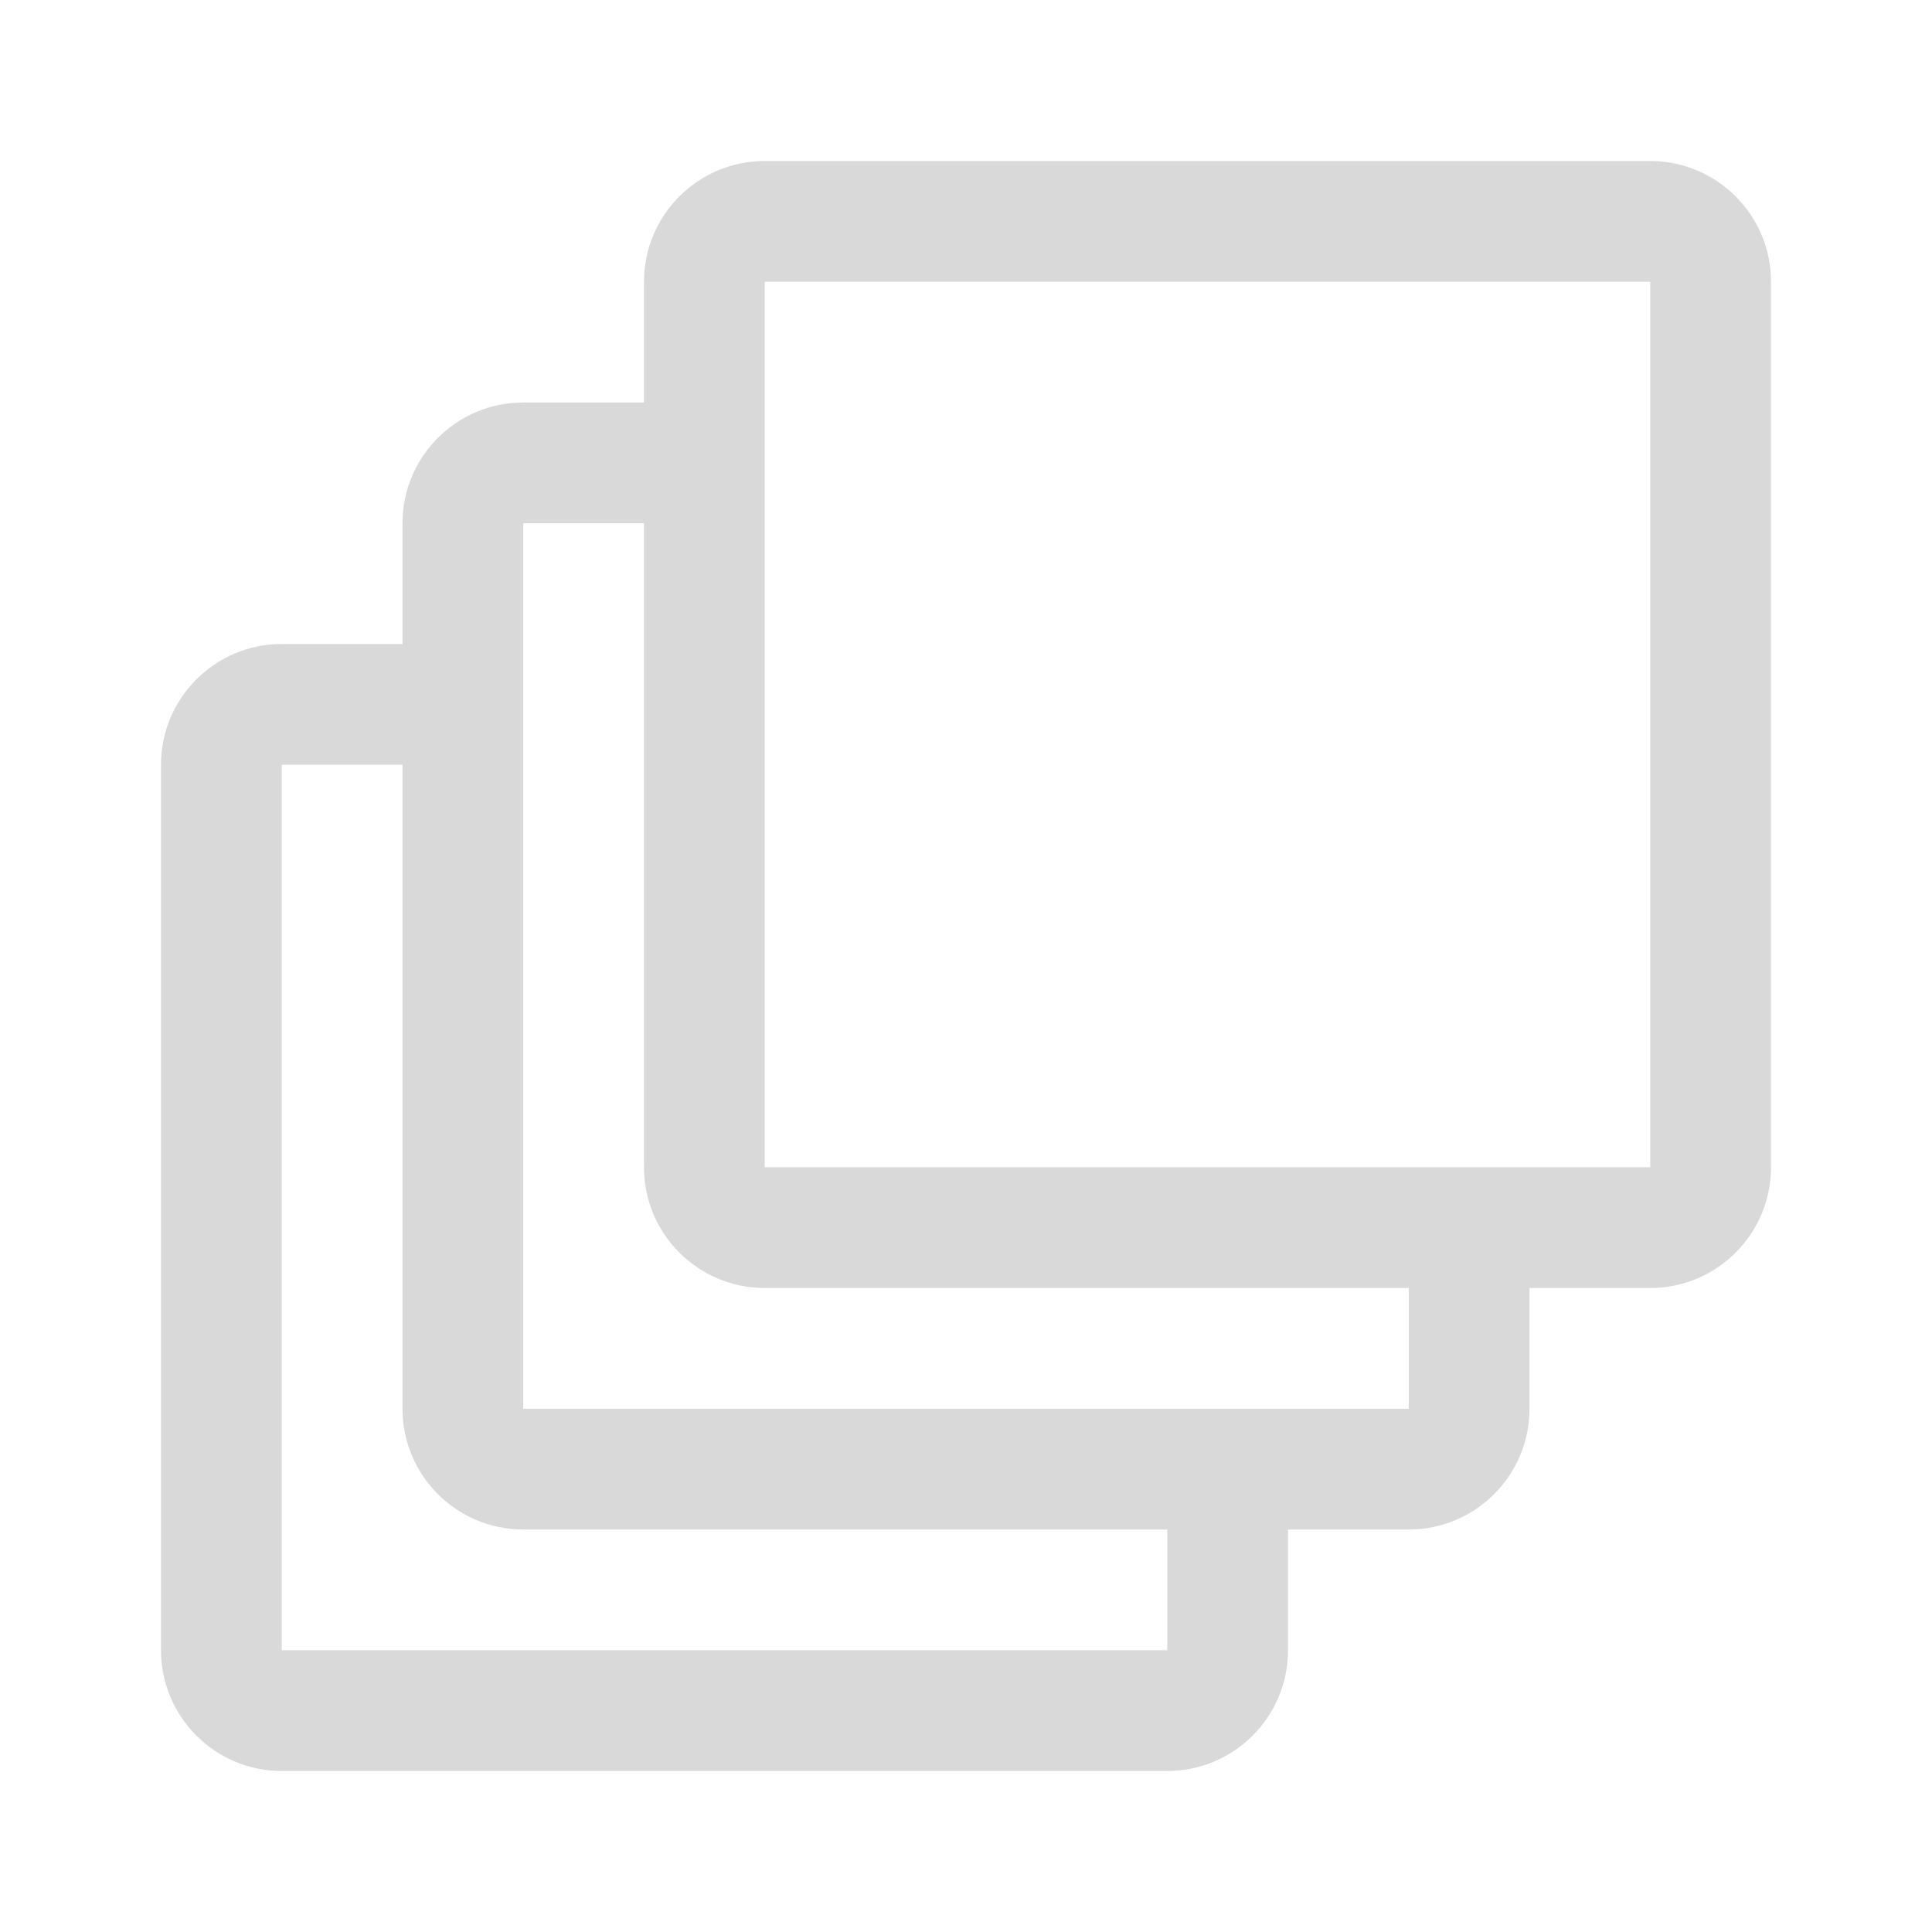
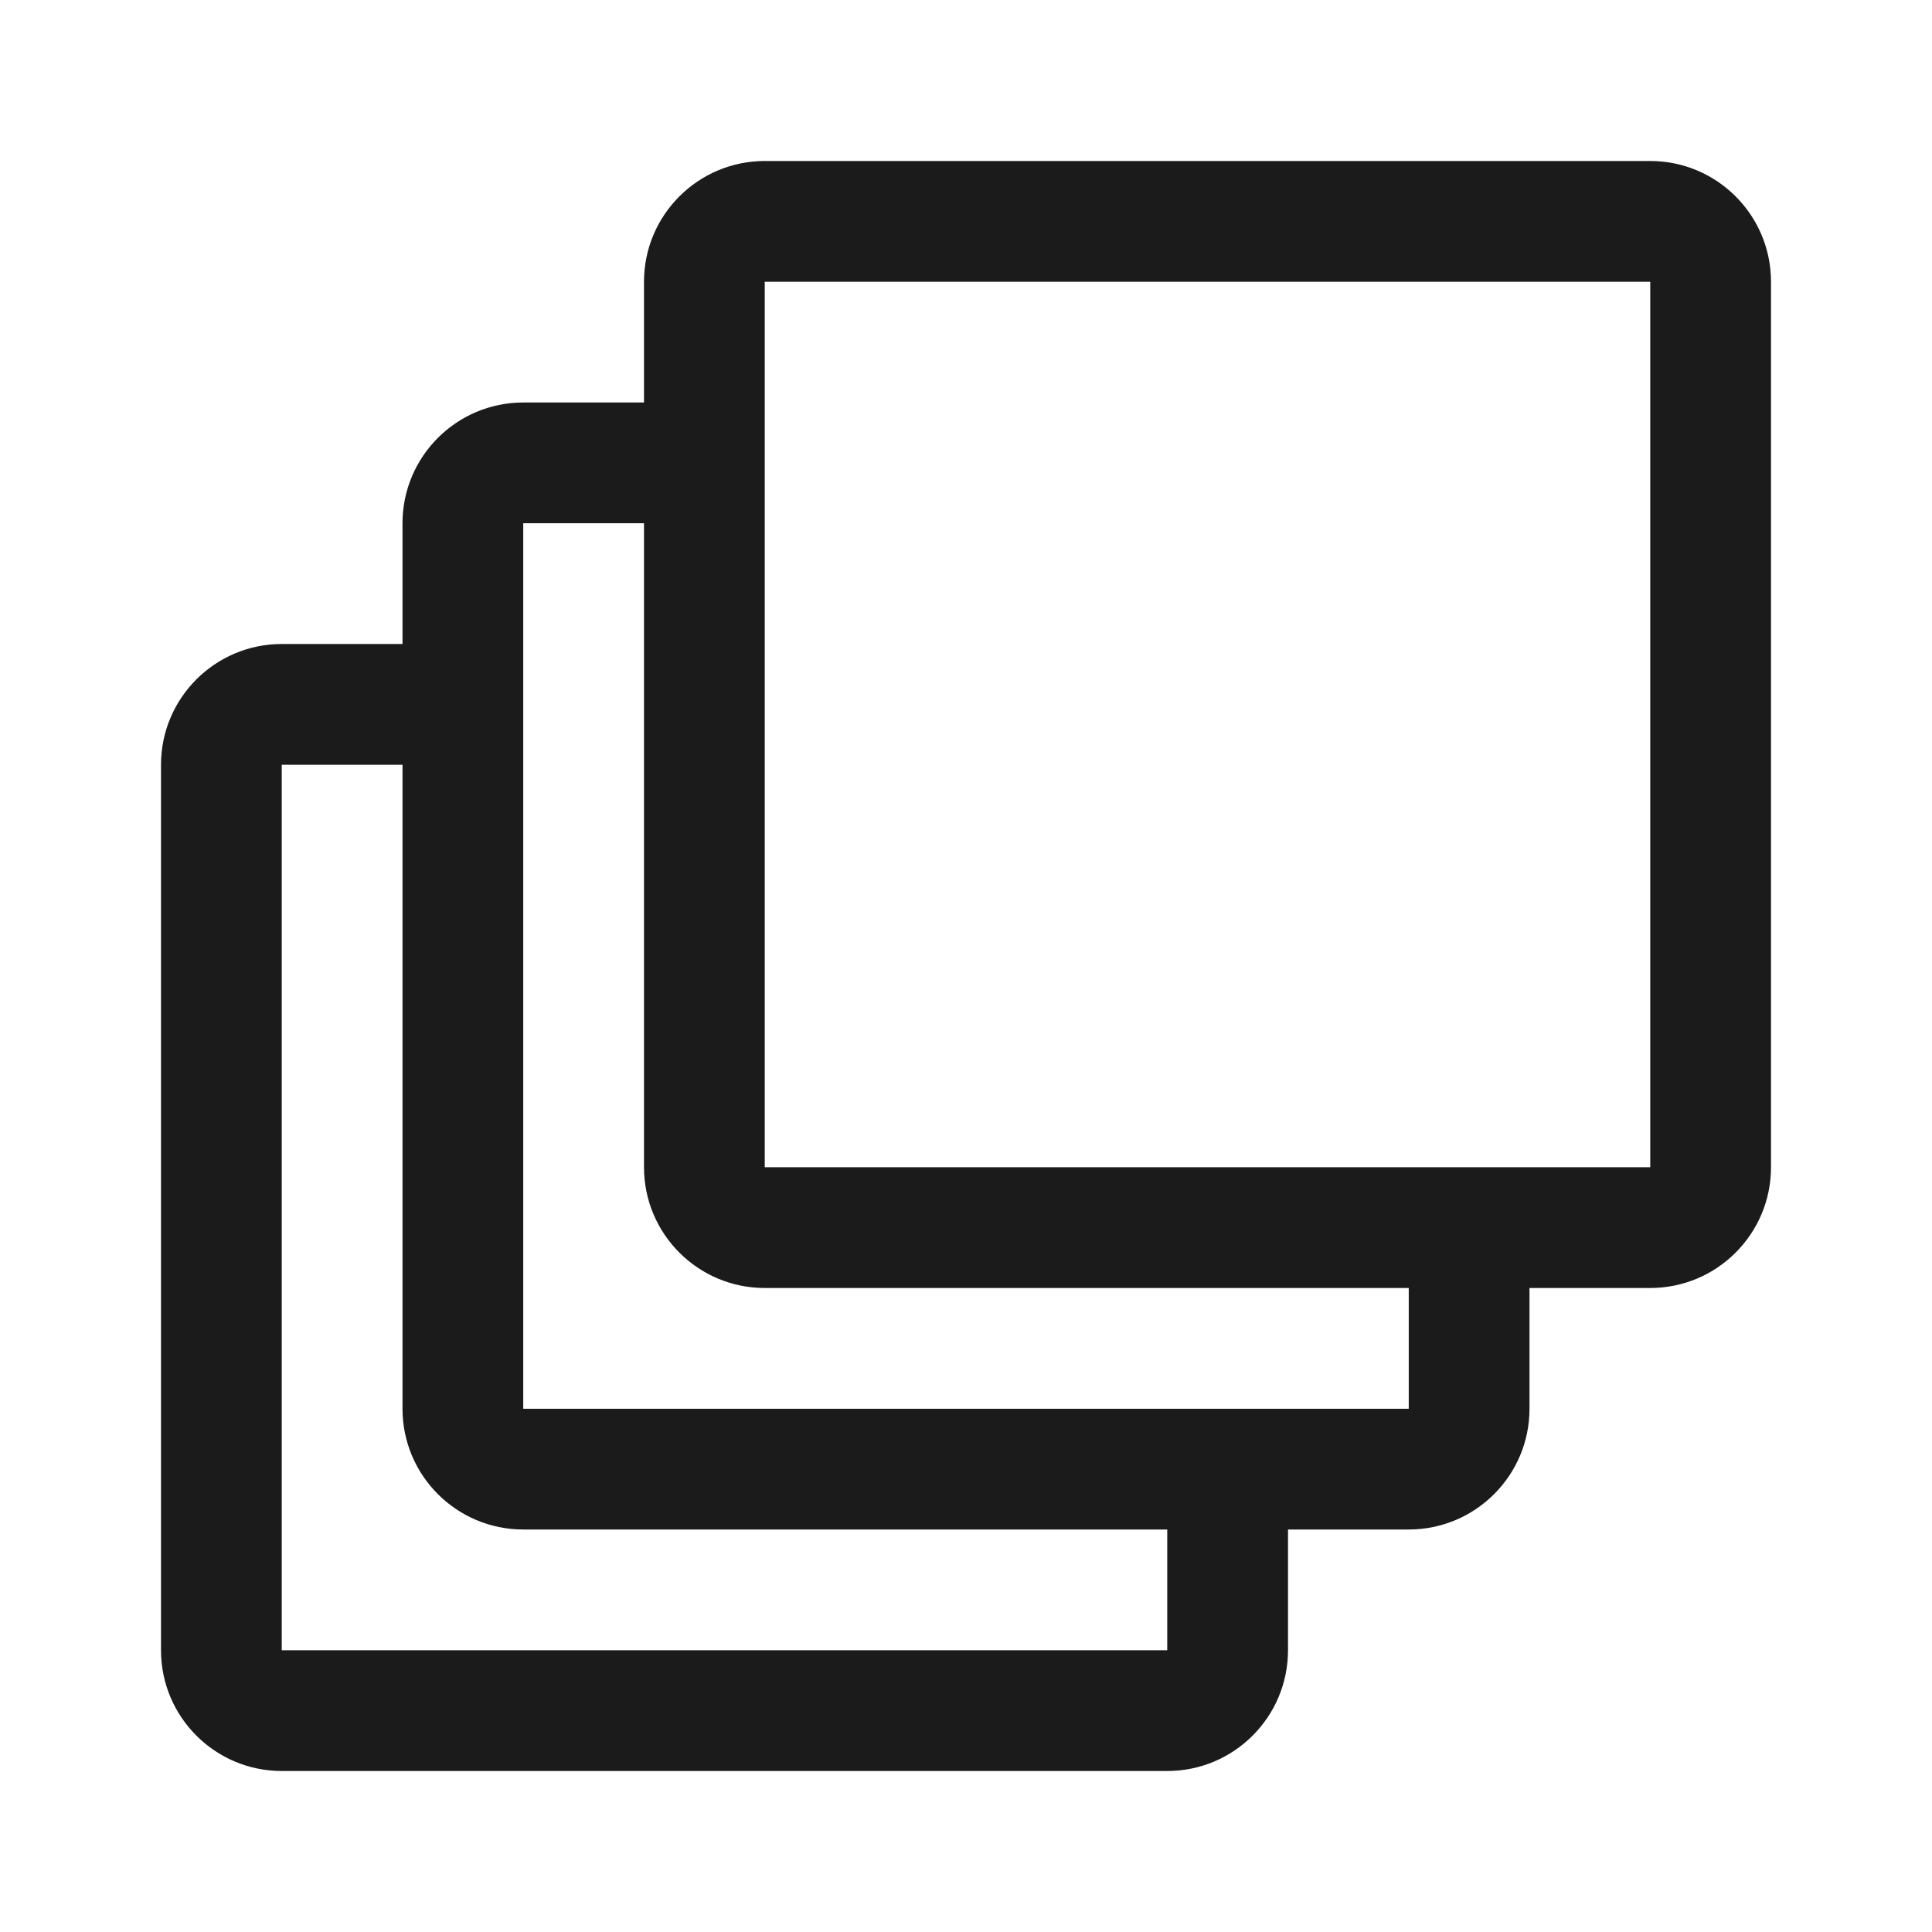
<svg xmlns="http://www.w3.org/2000/svg" width="24" height="24" viewBox="0 0 24 24" fill="none">
-   <path fill-rule="evenodd" clip-rule="evenodd" d="M9.5 3.5H20.5V14.5H9.5V3.5ZM8 3.5C8 2.672 8.672 2 9.5 2H20.5C21.328 2 22 2.672 22 3.5V14.5C22 15.328 21.328 16 20.5 16H19V17.5C19 18.328 18.328 19 17.5 19H16V20.5C16 21.328 15.328 22 14.5 22H3.5C2.672 22 2 21.328 2 20.5V9.5C2 8.672 2.672 8 3.5 8H5V6.5C5 5.672 5.672 5 6.5 5H8V3.5ZM8 6.5H6.5V17.5H17.5V16H9.5C8.672 16 8 15.328 8 14.5V6.5ZM6.5 19H14.5V20.5H3.5L3.5 9.5H5V17.5C5 18.328 5.672 19 6.5 19Z" fill="#D9D9D9" />
+   <path fill-rule="evenodd" clip-rule="evenodd" d="M9.5 3.5H20.5V14.5H9.5V3.5ZM8 3.5C8 2.672 8.672 2 9.5 2H20.5C21.328 2 22 2.672 22 3.5V14.5C22 15.328 21.328 16 20.5 16H19V17.5C19 18.328 18.328 19 17.5 19H16V20.5C16 21.328 15.328 22 14.5 22H3.5C2.672 22 2 21.328 2 20.5V9.5C2 8.672 2.672 8 3.5 8H5V6.5C5 5.672 5.672 5 6.5 5H8V3.5ZM8 6.5H6.5V17.5H17.5V16H9.5C8.672 16 8 15.328 8 14.5V6.5ZM6.5 19H14.5V20.5H3.5L3.5 9.5H5V17.5C5 18.328 5.672 19 6.5 19Z" fill="#1B1B1B" />
</svg>
